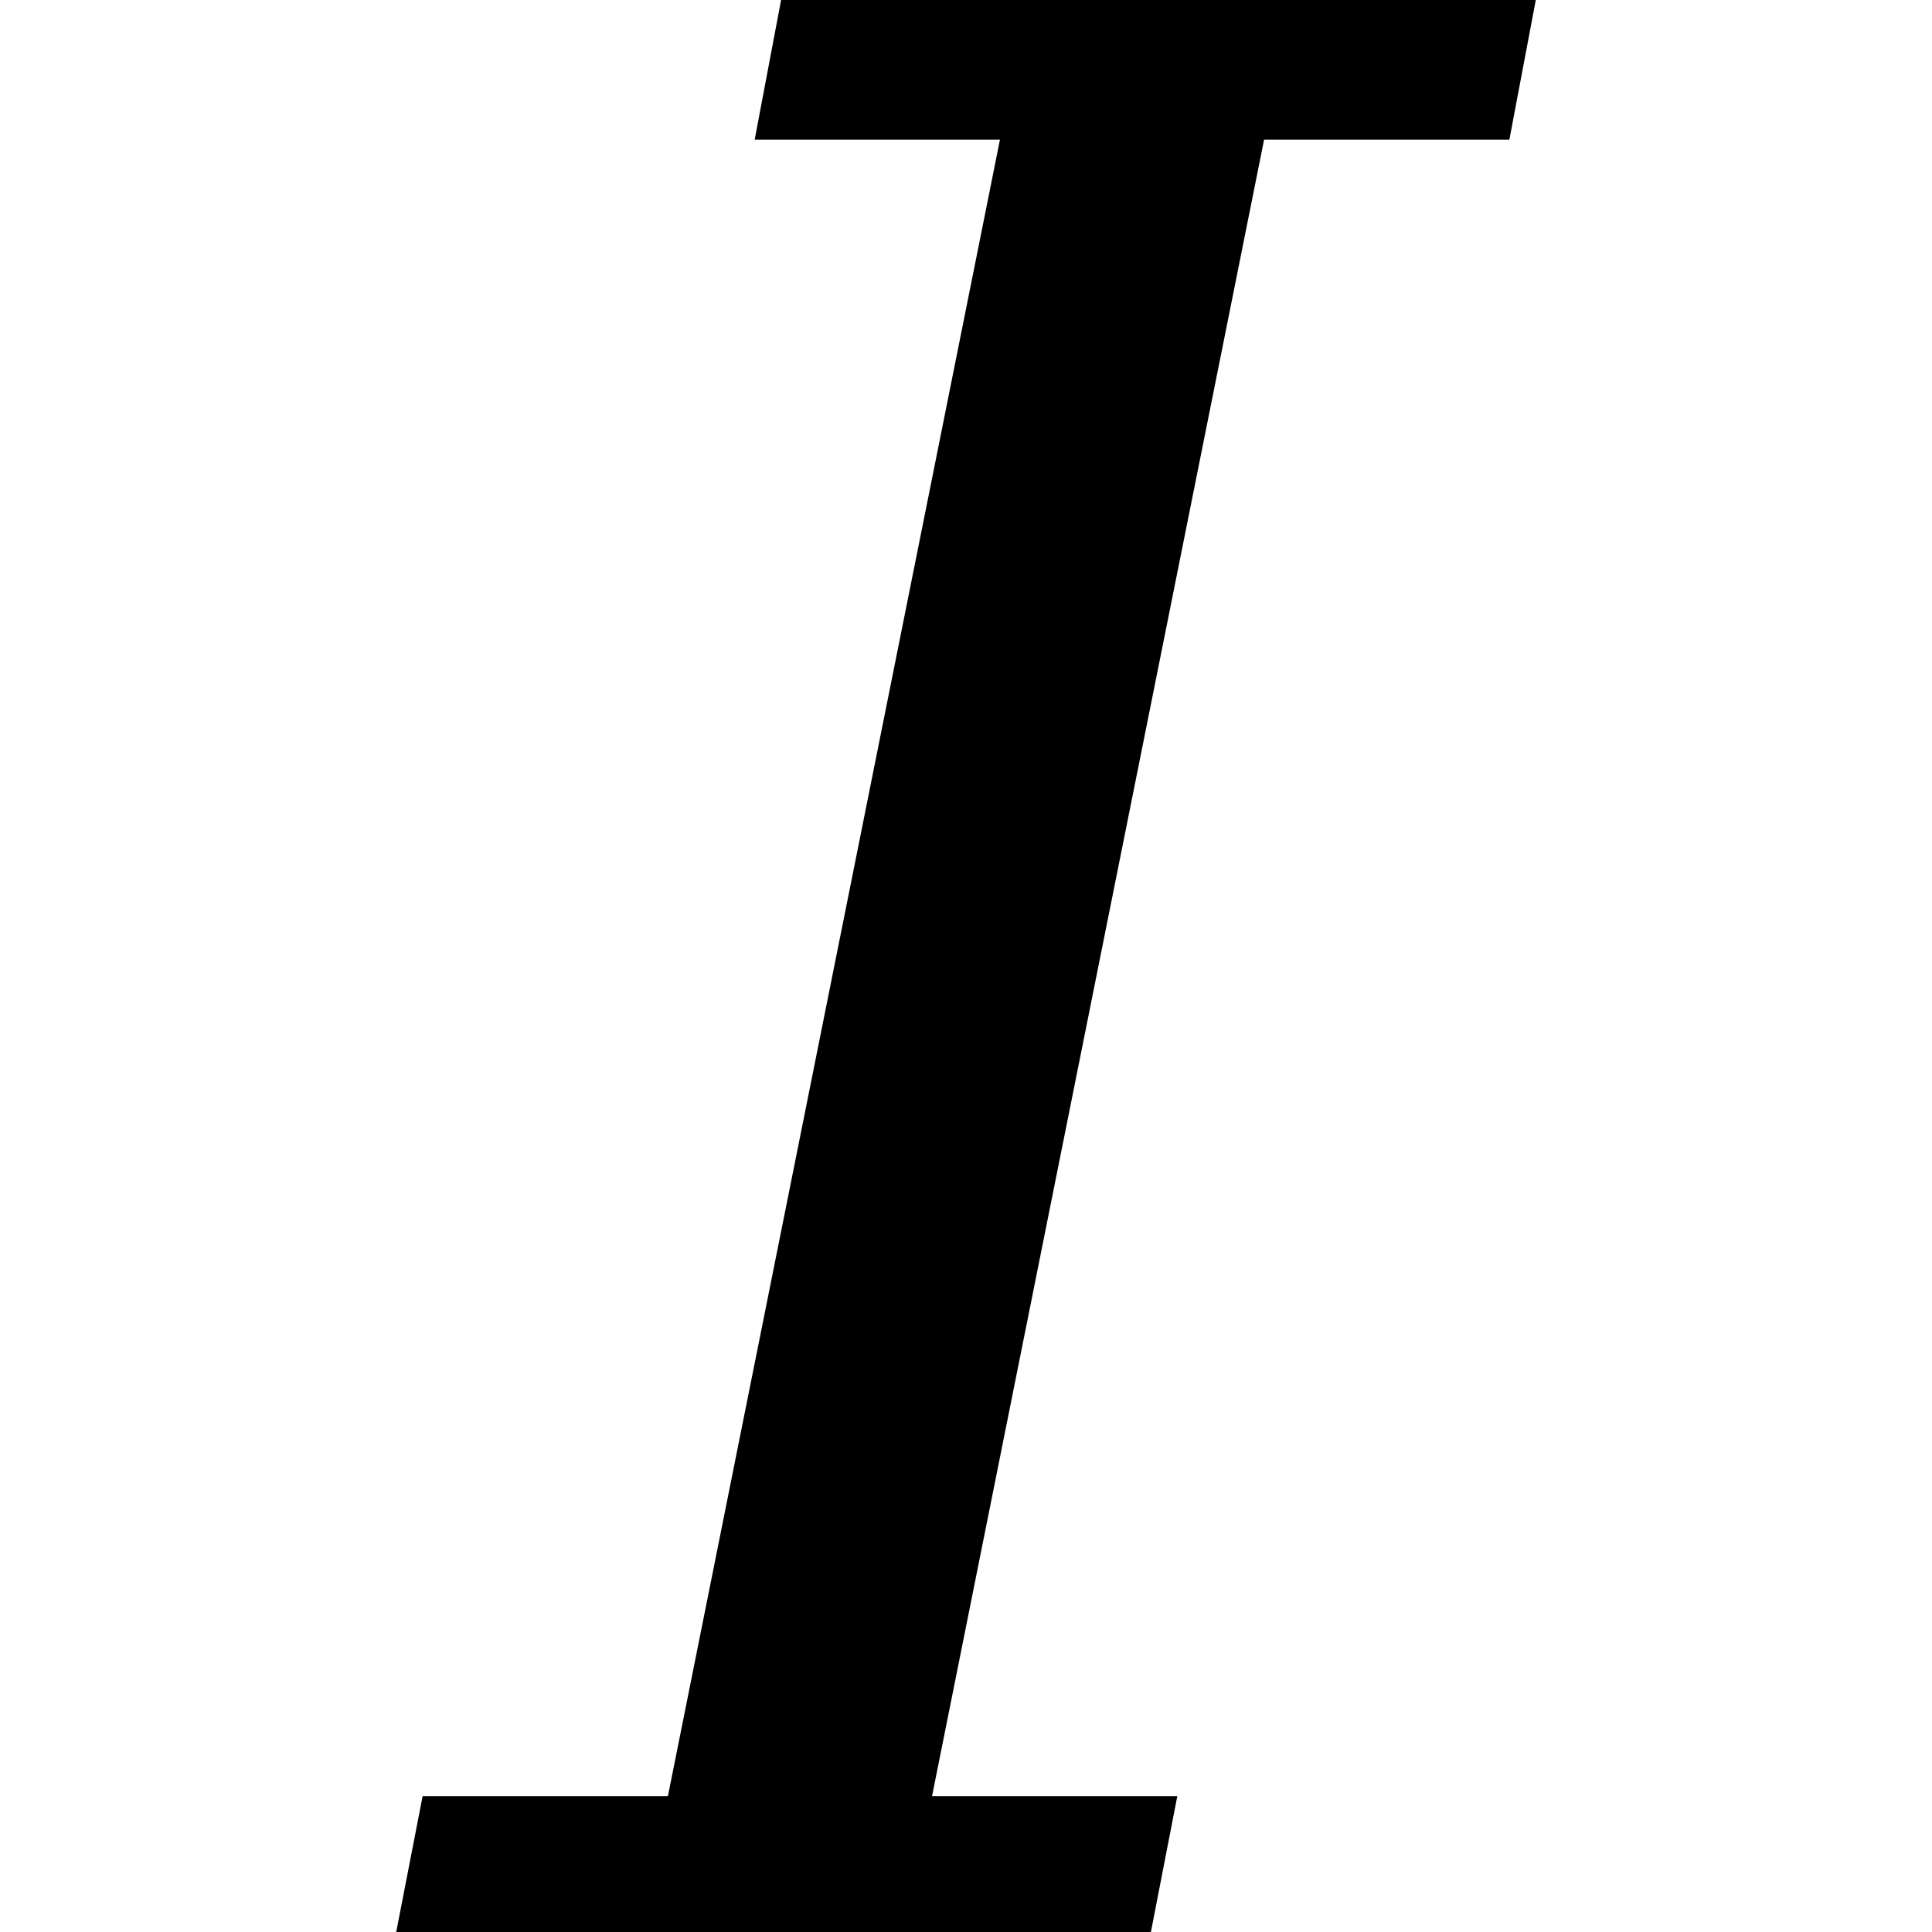
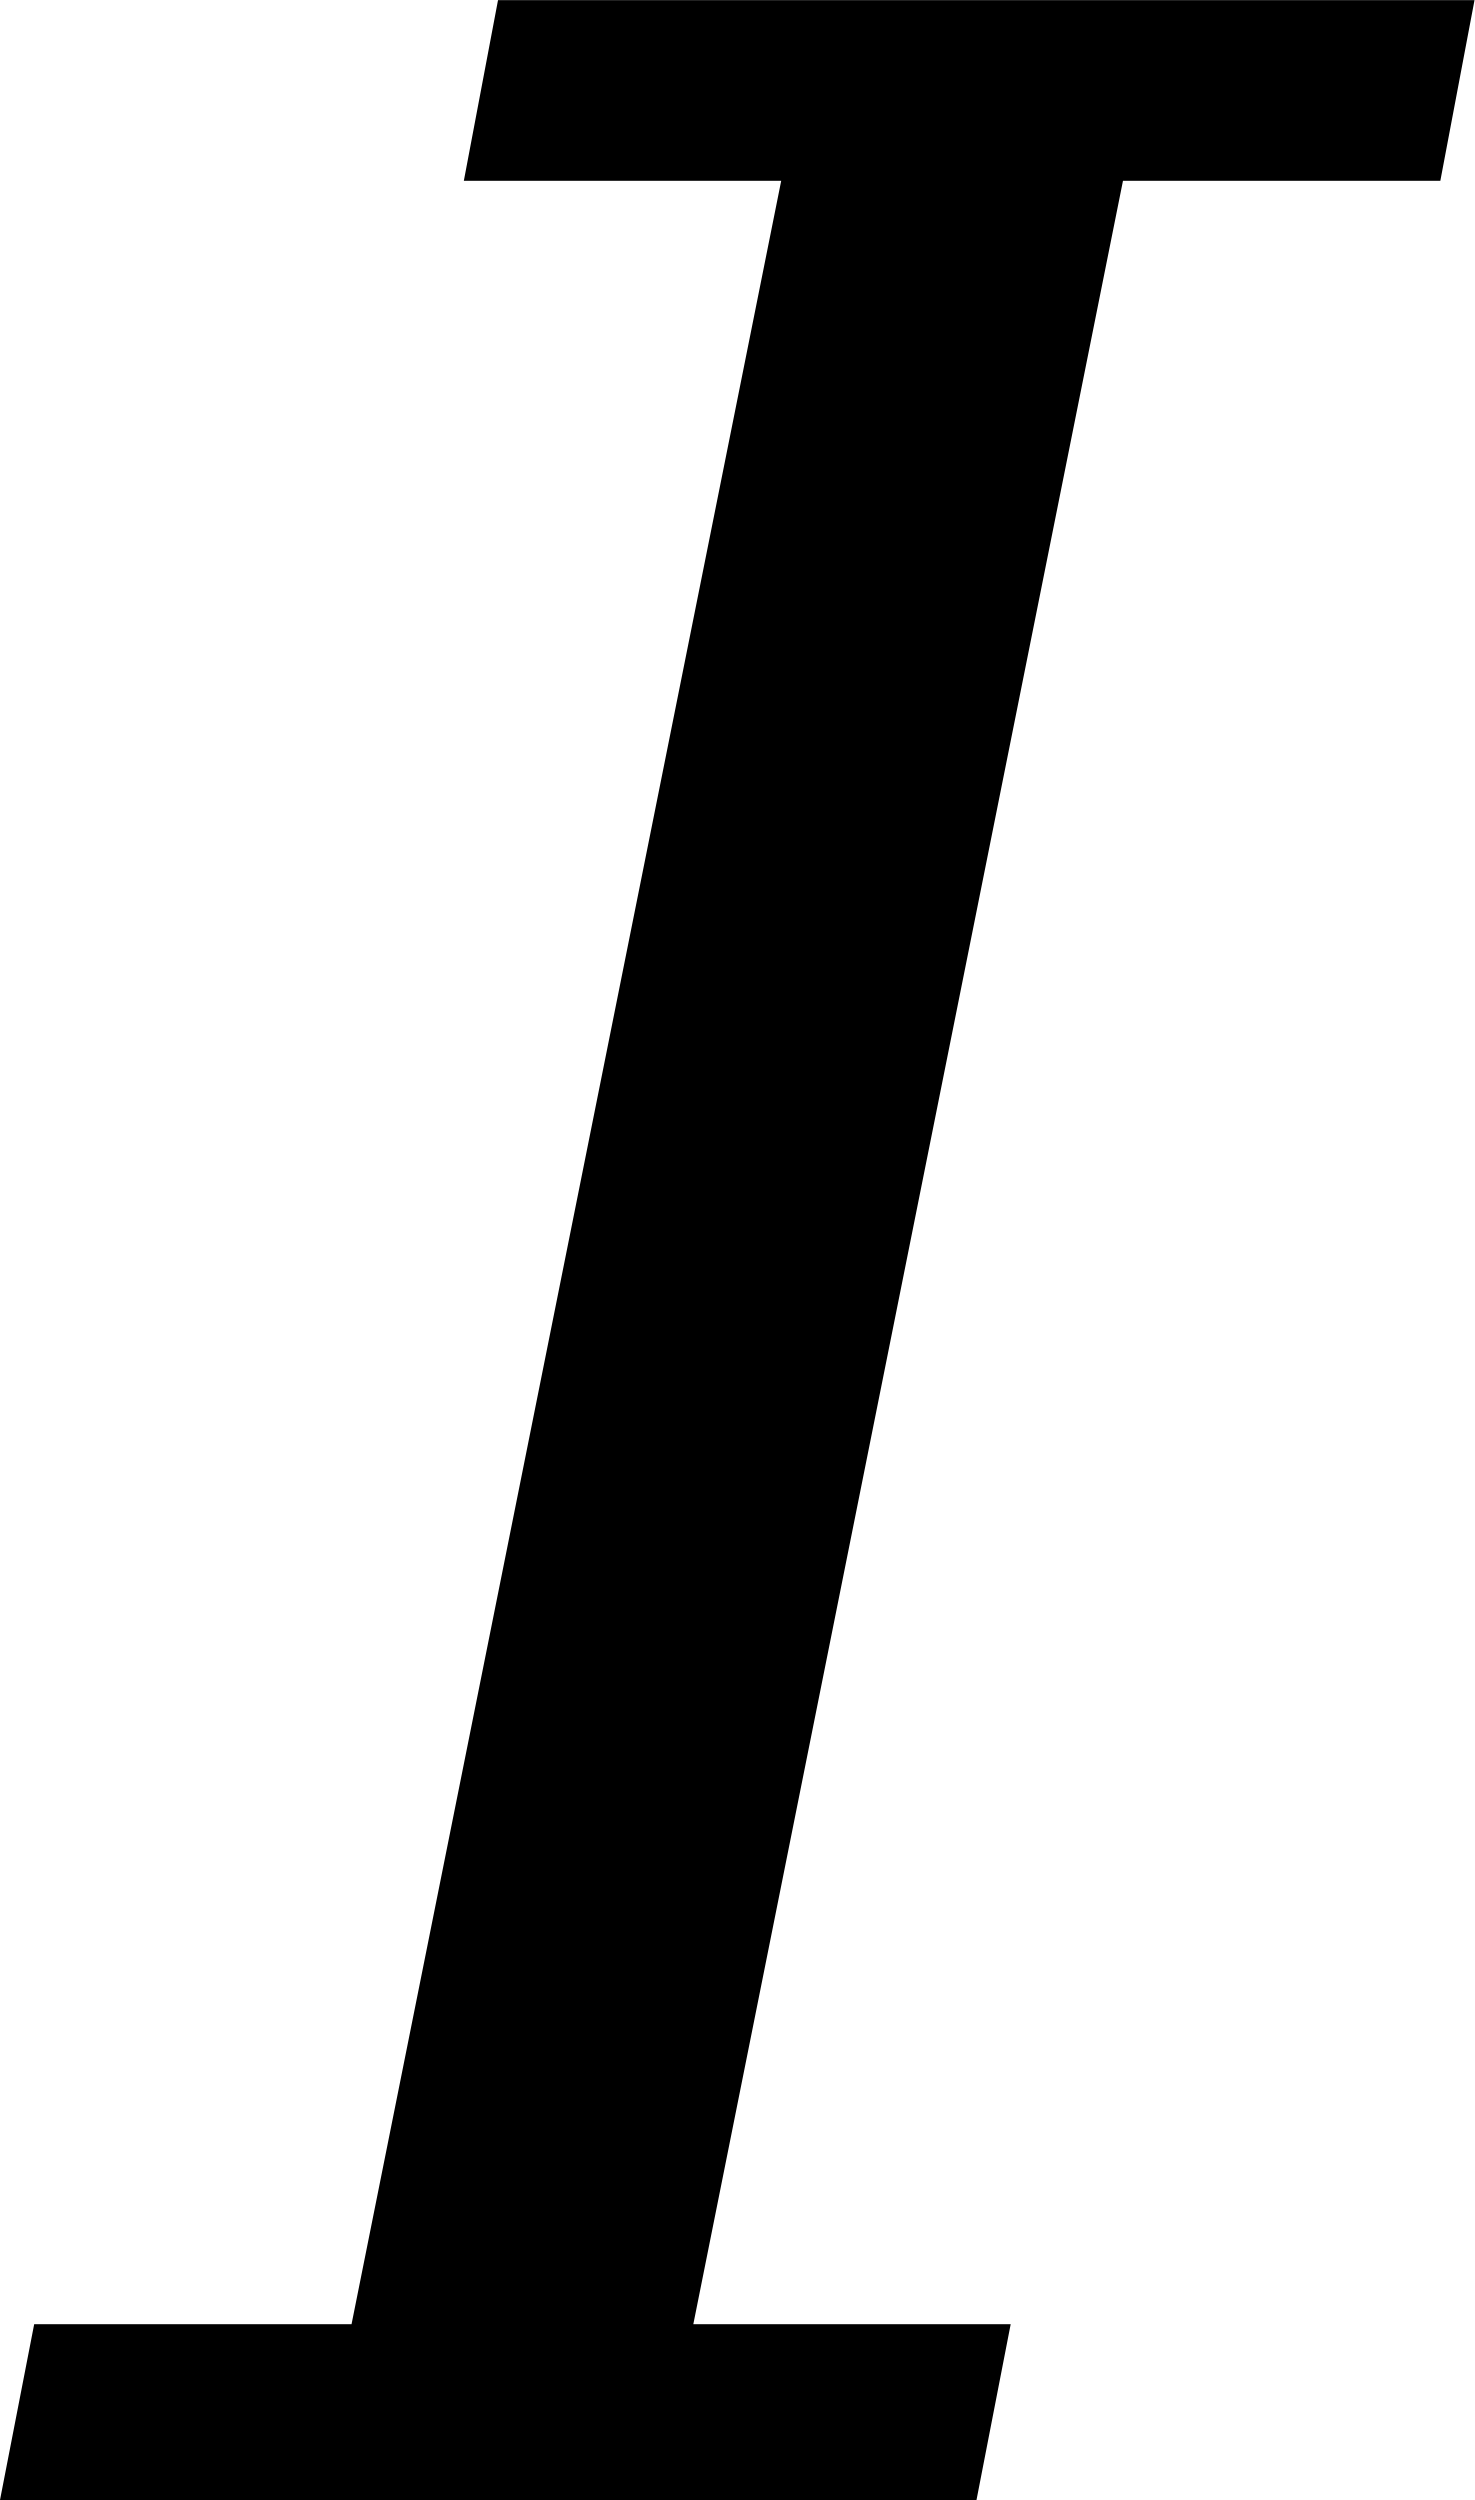
- <svg xmlns="http://www.w3.org/2000/svg" height="1000px" width="1000px">
-   <g>
-     <path d="M205.078 1000c0 0 13.672 -70.313 13.672 -70.313c0 0 126.953 0 126.953 0c0 0 171.875 -857.421 171.875 -857.421c0 0 -126.953 0 -126.953 0c0 0 13.672 -72.266 13.672 -72.266c0 0 390.625 0 390.625 0c0 0 -13.672 72.266 -13.672 72.266c0 0 -126.953 0 -126.953 0c0 0 -171.875 857.422 -171.875 857.422c0 0 126.953 0 126.953 0c0 0 -13.672 70.312 -13.672 70.312c0 0 -390.625 0 -390.625 0c0 0 0 0 0 0" />
-   </g>
+ <svg xmlns="http://www.w3.org/2000/svg" height="1000" width="590">
+   <path d="M0 1000l13.671-70.308l126.945 0l171.864-857.367l-126.945 0l13.671-72.261l390.6 0l-13.671 72.261l-126.945 0l-171.864 857.367l126.945 0l-13.671 70.308l-390.6 0z" />
</svg>
